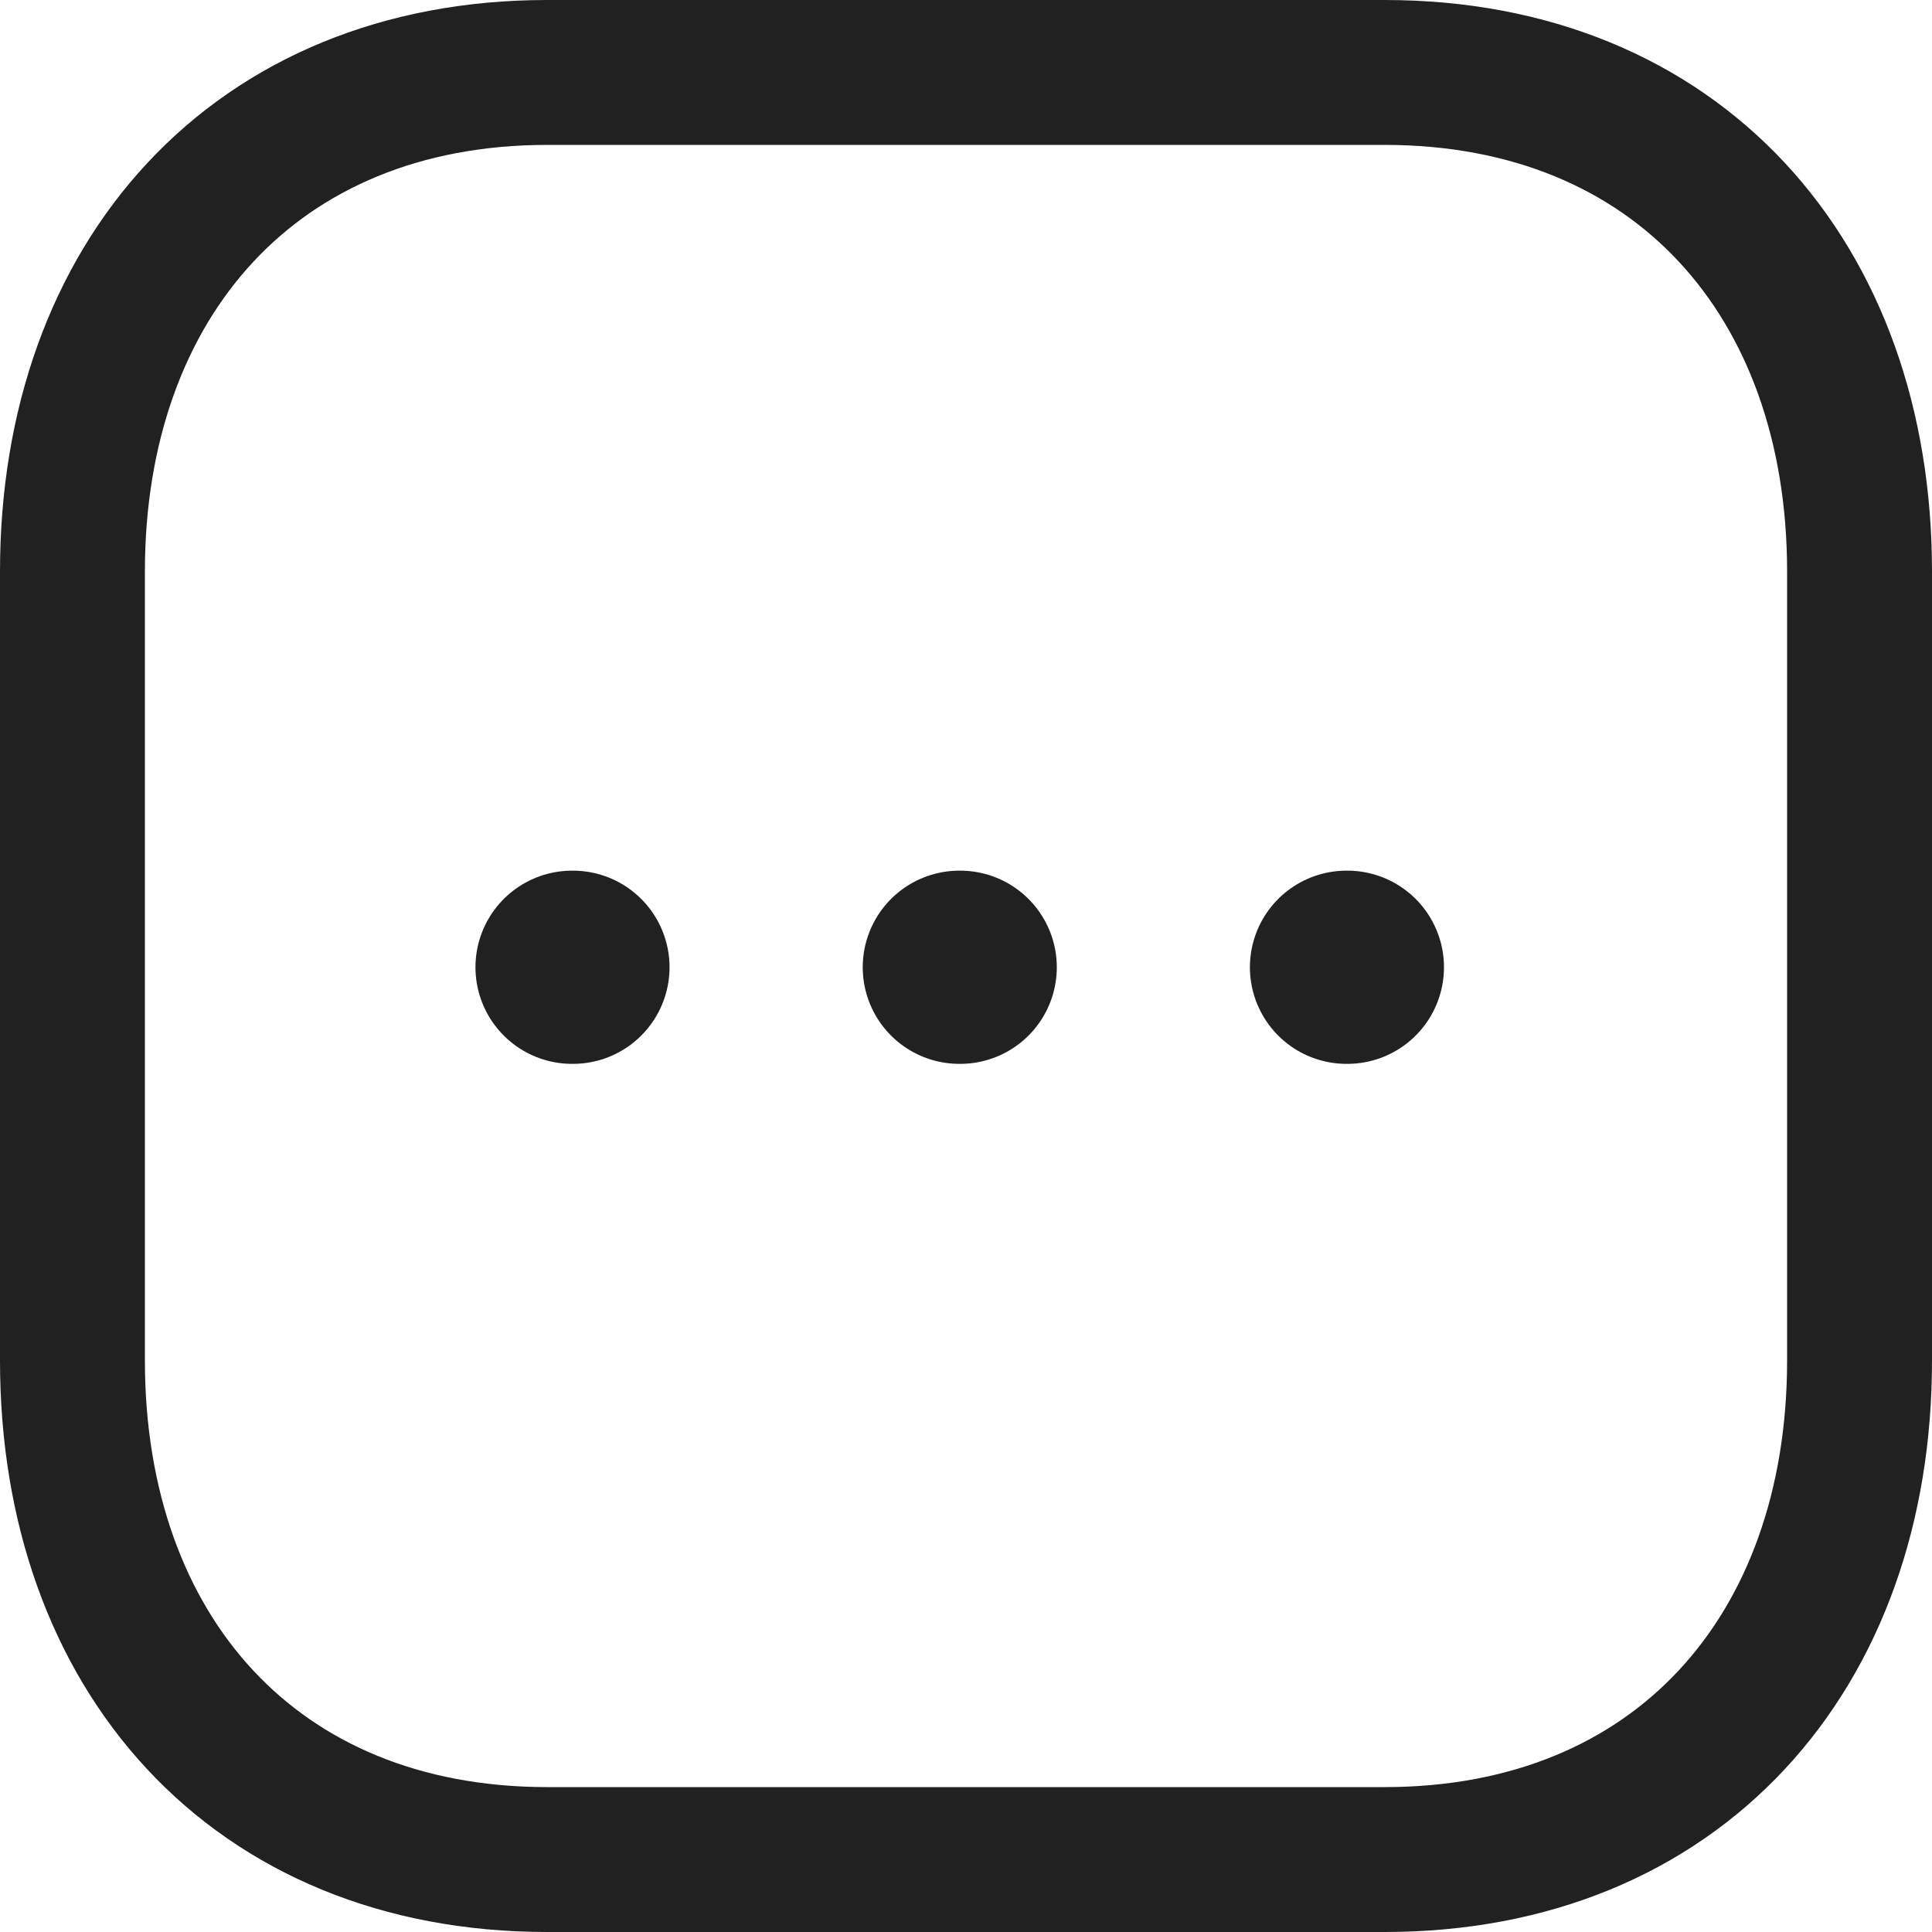
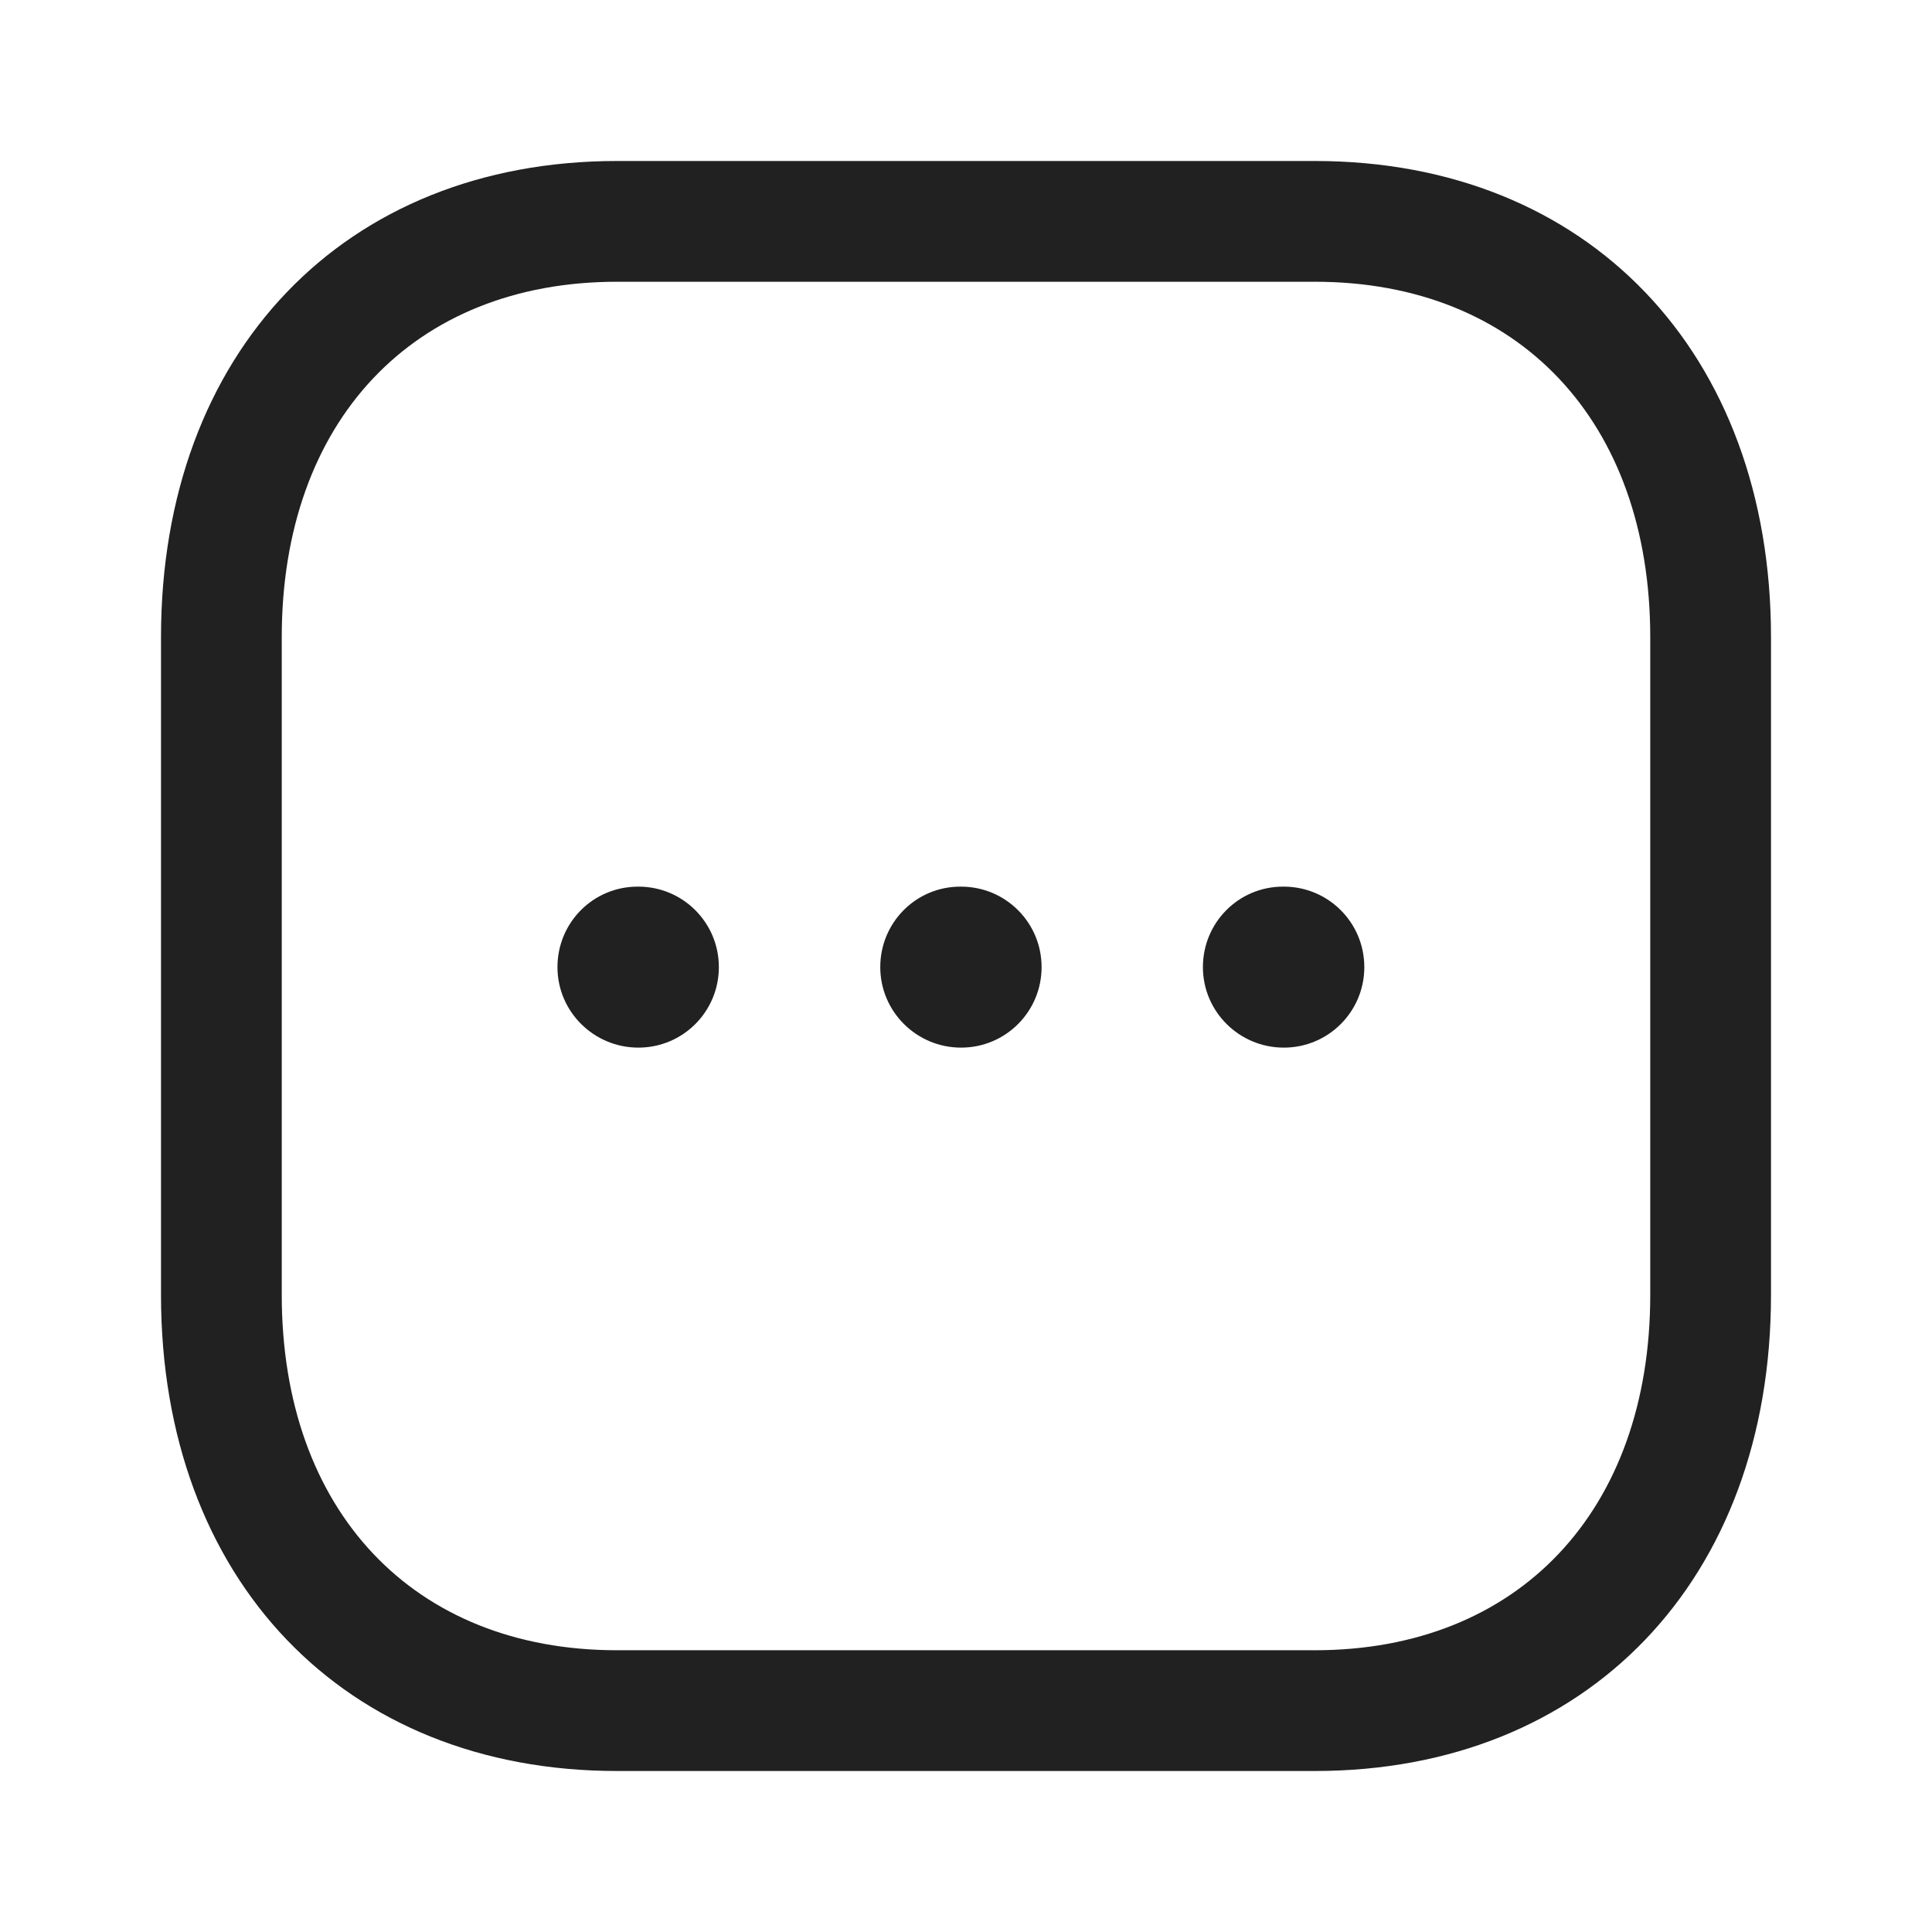
- <svg xmlns="http://www.w3.org/2000/svg" width="24" height="24" viewBox="0 0 20 20" fill="none">
-   <path fill-rule="evenodd" clip-rule="evenodd" d="M14.334 0.75H5.665C2.644 0.75 0.75 2.889 0.75 5.916V14.084C0.75 17.111 2.634 19.25 5.665 19.25H14.333C17.364 19.25 19.25 17.111 19.25 14.084V5.916C19.25 2.889 17.364 0.75 14.334 0.75Z" stroke="#212121" stroke-width="1.5" stroke-linecap="round" stroke-linejoin="round" />
-   <path d="M13.939 10.013H13.948" stroke="#212121" stroke-width="2" stroke-linecap="round" stroke-linejoin="round" />
-   <path d="M9.931 10.013H9.94" stroke="#212121" stroke-width="2" stroke-linecap="round" stroke-linejoin="round" />
-   <path d="M5.922 10.013H5.931" stroke="#212121" stroke-width="2" stroke-linecap="round" stroke-linejoin="round" />
+ <svg xmlns="http://www.w3.org/2000/svg" width="24" height="24" viewBox="0 0 24 24" fill="none">
+   <g id="Iconly/Light-Outline/More Square">
+     <g id="More Square">
+       <path id="Fill 1" fill-rule="evenodd" clip-rule="evenodd" d="M7.665 3.5C5.135 3.5 3.5 5.233 3.5 7.916V16.084C3.5 18.767 5.135 20.5 7.665 20.5H16.333C18.864 20.5 20.5 18.767 20.5 16.084V7.916C20.5 5.233 18.864 3.5 16.334 3.5H7.665ZM16.333 22H7.665C4.276 22 2 19.622 2 16.084V7.916C2 4.378 4.276 2 7.665 2H16.334C19.723 2 22 4.378 22 7.916V16.084C22 19.622 19.723 22 16.333 22Z" fill="#212121" />
+       <path id="Fill 3" fill-rule="evenodd" clip-rule="evenodd" d="M15.948 13.014C15.395 13.014 14.943 12.567 14.943 12.014C14.943 11.461 15.386 11.014 15.938 11.014H15.948C16.501 11.014 16.948 11.461 16.948 12.014C16.948 12.567 16.501 13.014 15.948 13.014Z" fill="#212121" />
+       <path id="Fill 5" fill-rule="evenodd" clip-rule="evenodd" d="M11.939 13.014C11.386 13.014 10.935 12.567 10.935 12.014C10.935 11.461 11.377 11.014 11.93 11.014H11.939C12.492 11.014 12.939 11.461 12.939 12.014C12.939 12.567 12.492 13.014 11.939 13.014Z" fill="#212121" />
+       <path id="Fill 7" fill-rule="evenodd" clip-rule="evenodd" d="M7.93 13.014C7.377 13.014 6.925 12.567 6.925 12.014C6.925 11.461 7.368 11.014 7.921 11.014H7.93C8.483 11.014 8.93 11.461 8.93 12.014C8.93 12.567 8.483 13.014 7.93 13.014Z" fill="#212121" />
+     </g>
+   </g>
</svg>
